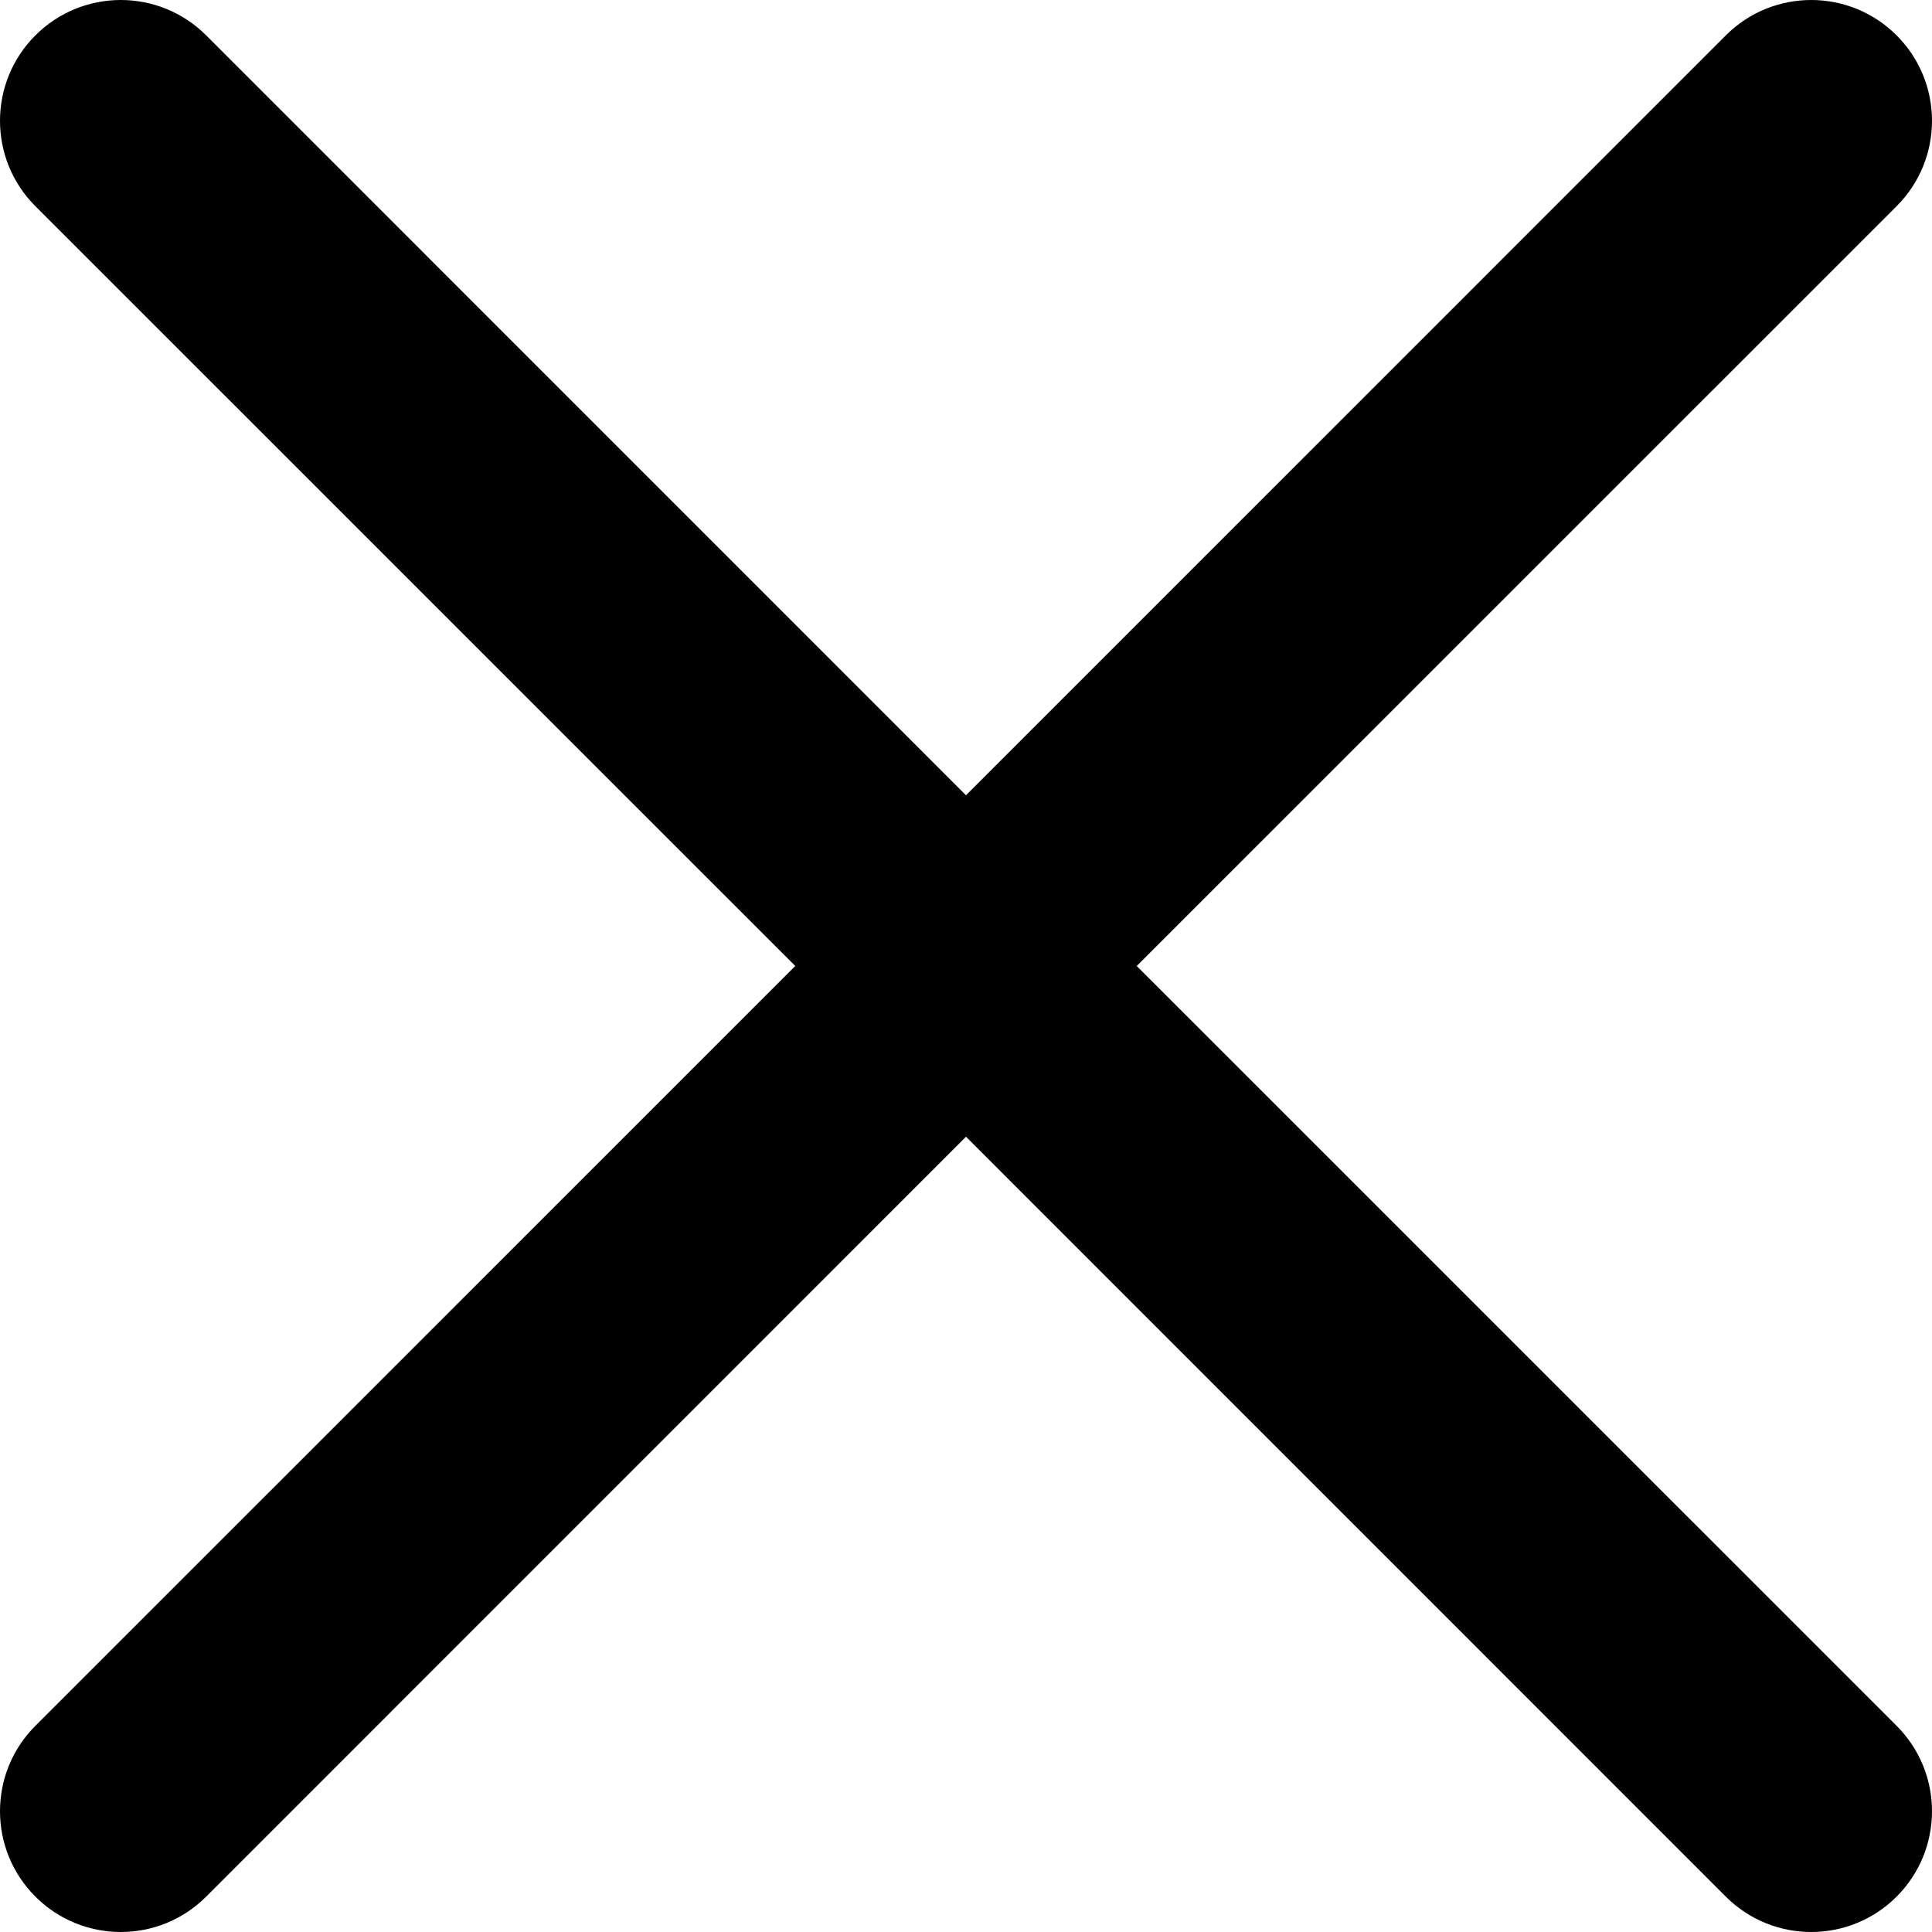
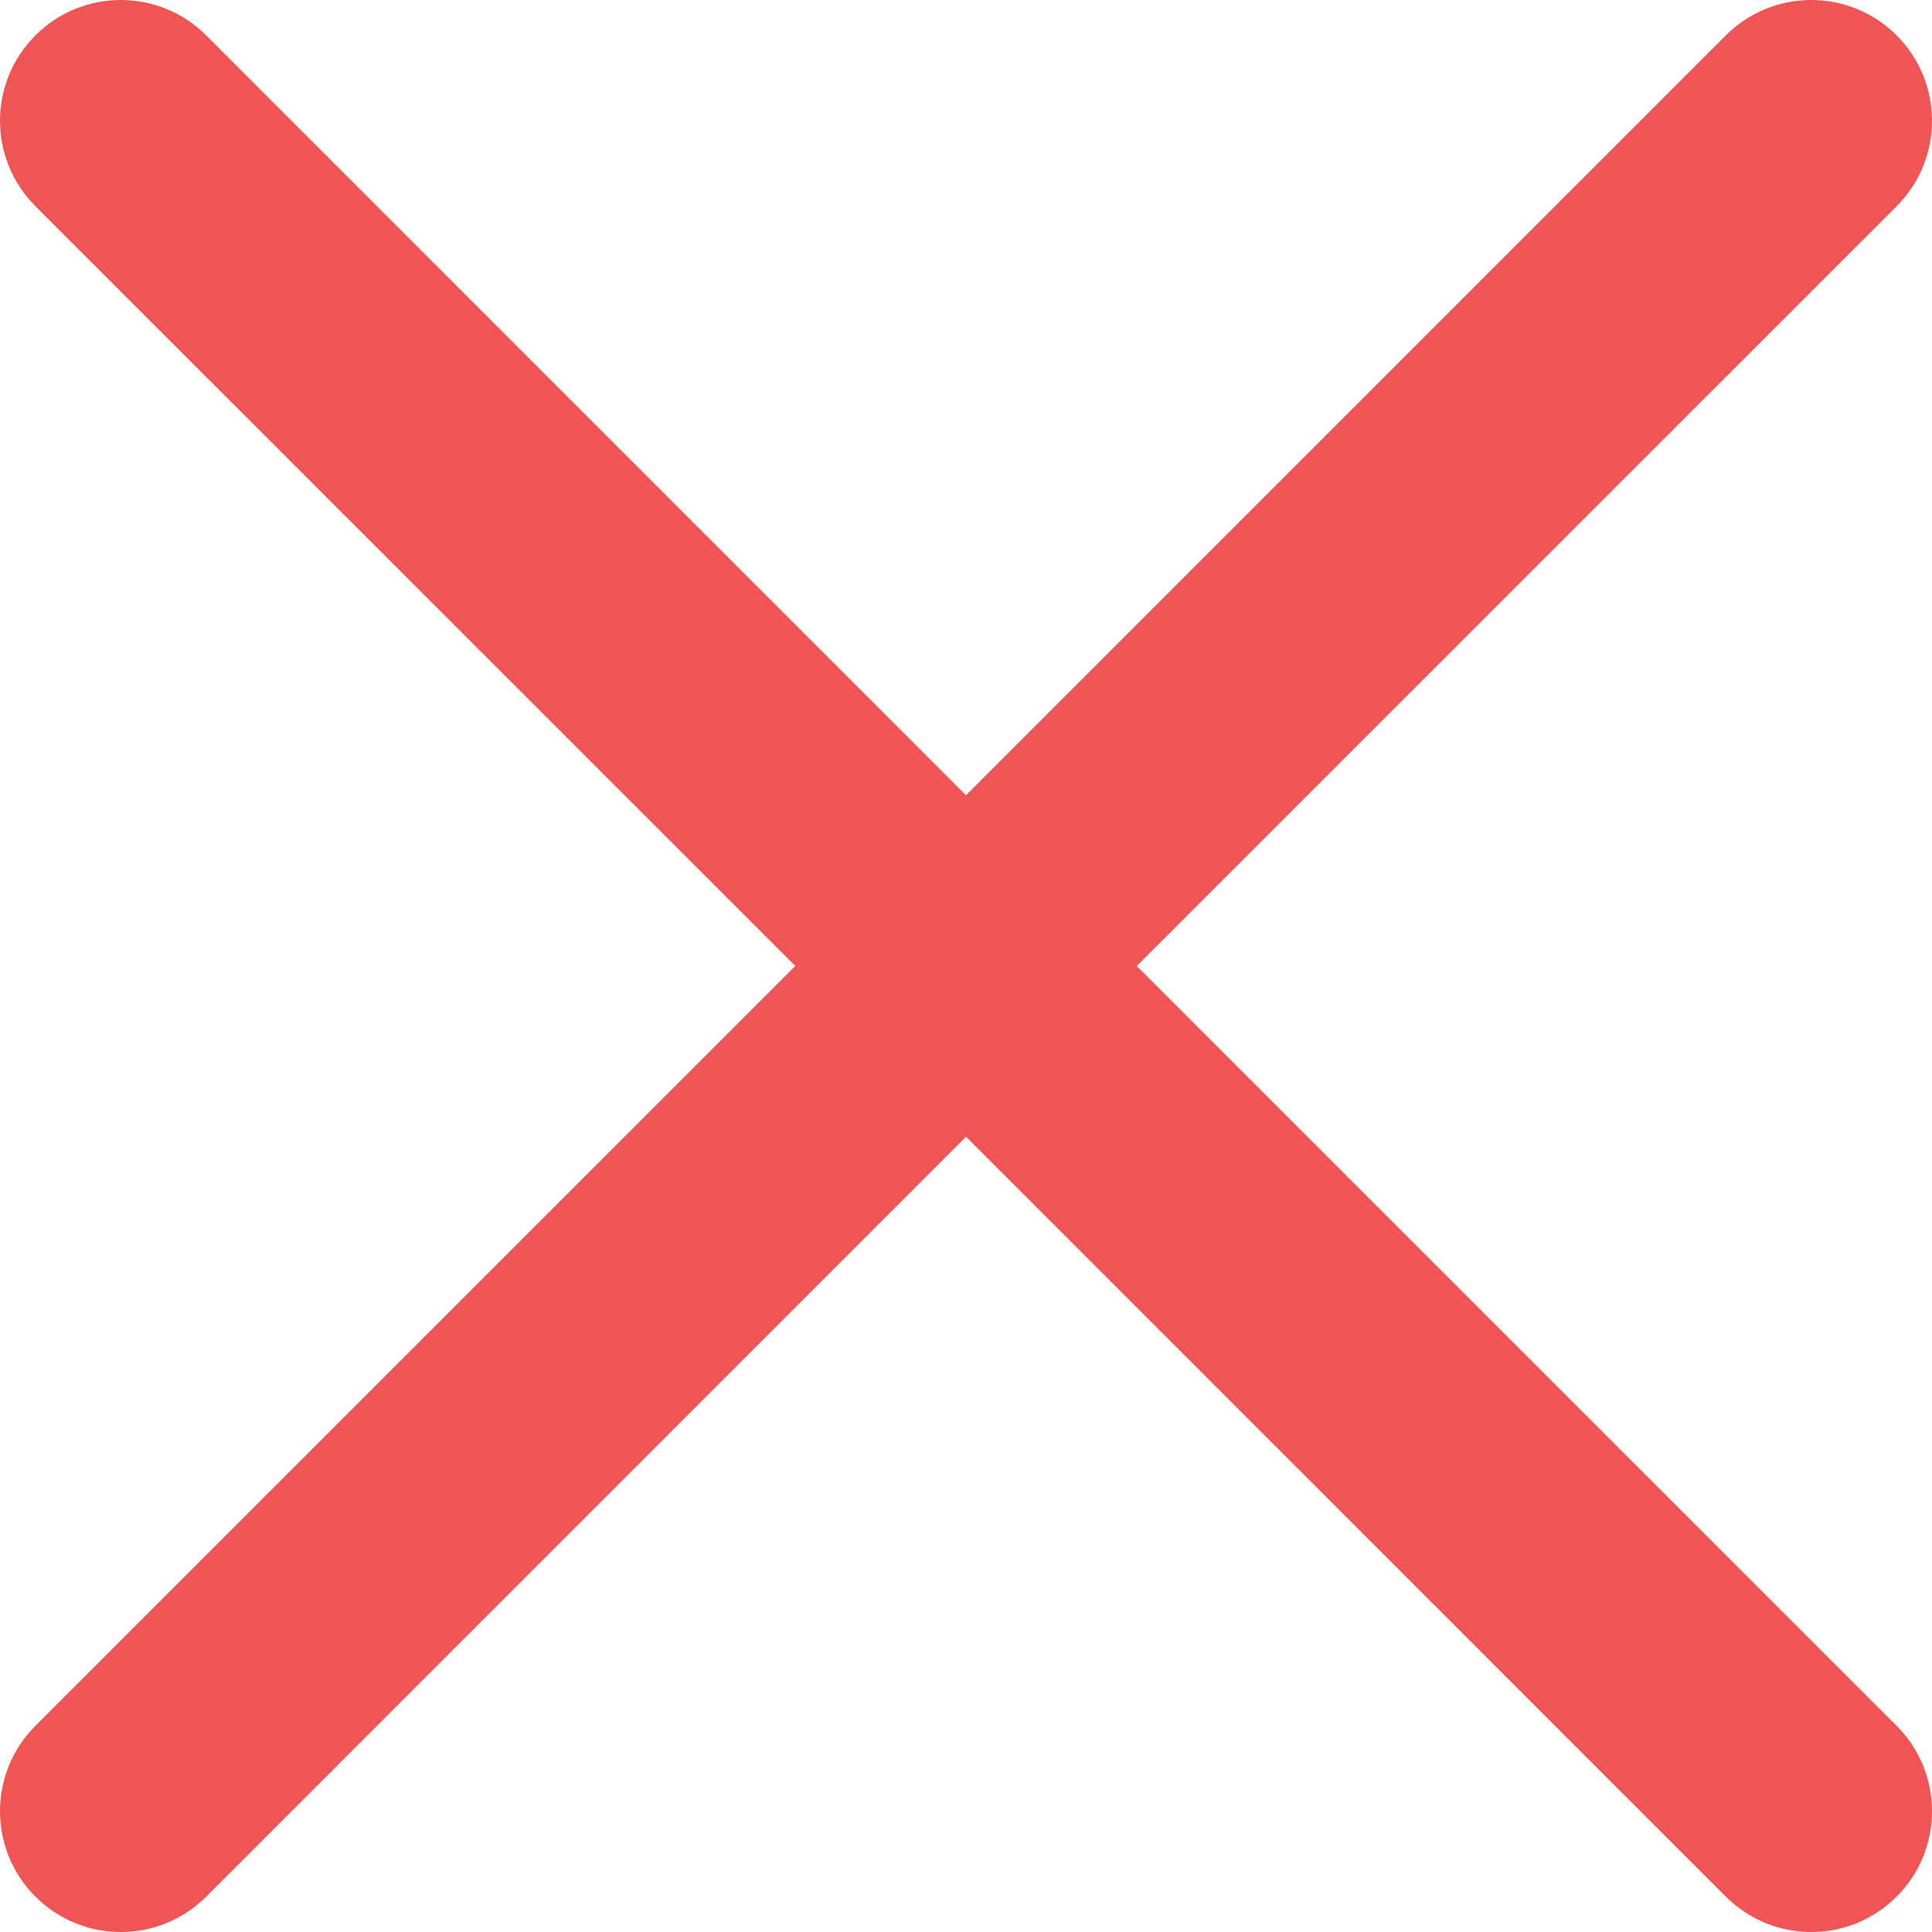
- <svg xmlns="http://www.w3.org/2000/svg" version="1.1" id="Capa_1" x="0px" y="0px" viewBox="0 0 512.021 512.021" style="enable-background:new 0 0 512.021 512.021;" xml:space="preserve" width="512" height="512" fill="currentColor">
+ <svg xmlns="http://www.w3.org/2000/svg" version="1.1" id="Capa_1" x="0px" y="0px" viewBox="0 0 512.021 512.021" style="enable-background:new 0 0 512.021 512.021;" xml:space="preserve" width="512" height="512" fill="#EF5555">
  <g>
    <path d="M301.258,256.01L502.645,54.645c12.501-12.501,12.501-32.769,0-45.269c-12.501-12.501-32.769-12.501-45.269,0l0,0   L256.01,210.762L54.645,9.376c-12.501-12.501-32.769-12.501-45.269,0s-12.501,32.769,0,45.269L210.762,256.01L9.376,457.376   c-12.501,12.501-12.501,32.769,0,45.269s32.769,12.501,45.269,0L256.01,301.258l201.365,201.387   c12.501,12.501,32.769,12.501,45.269,0c12.501-12.501,12.501-32.769,0-45.269L301.258,256.01z" />
  </g>
</svg>
